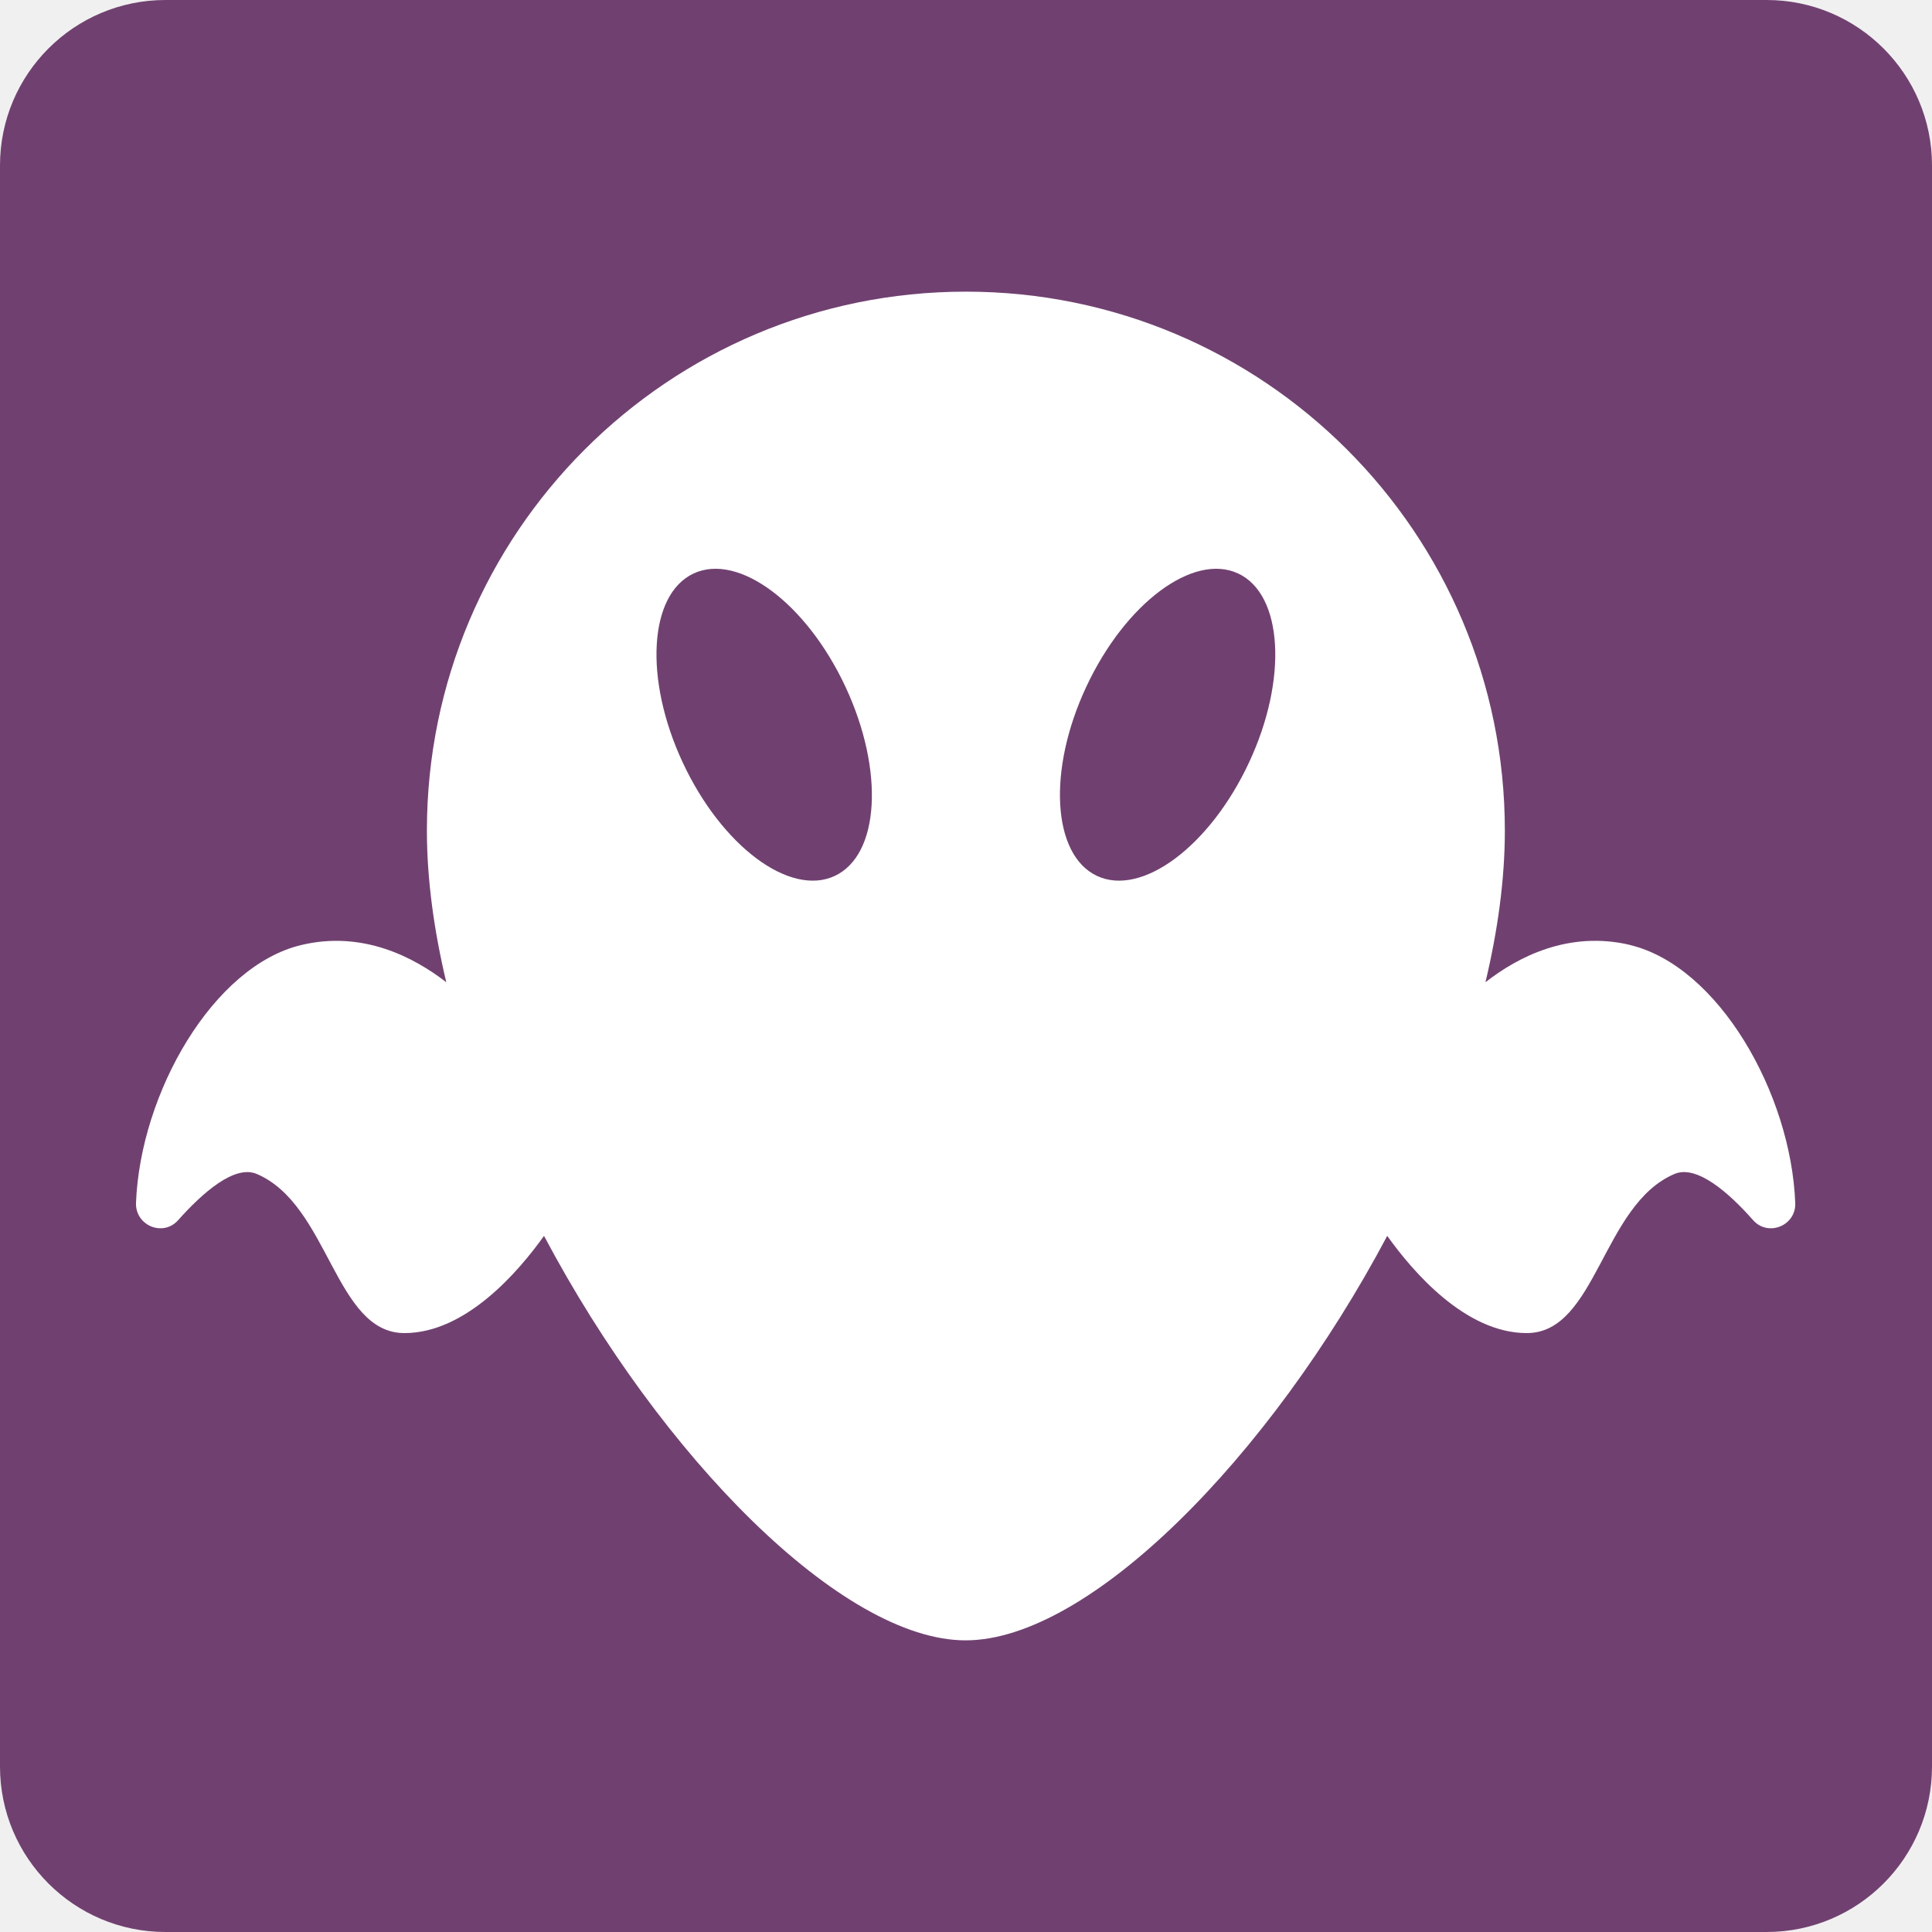
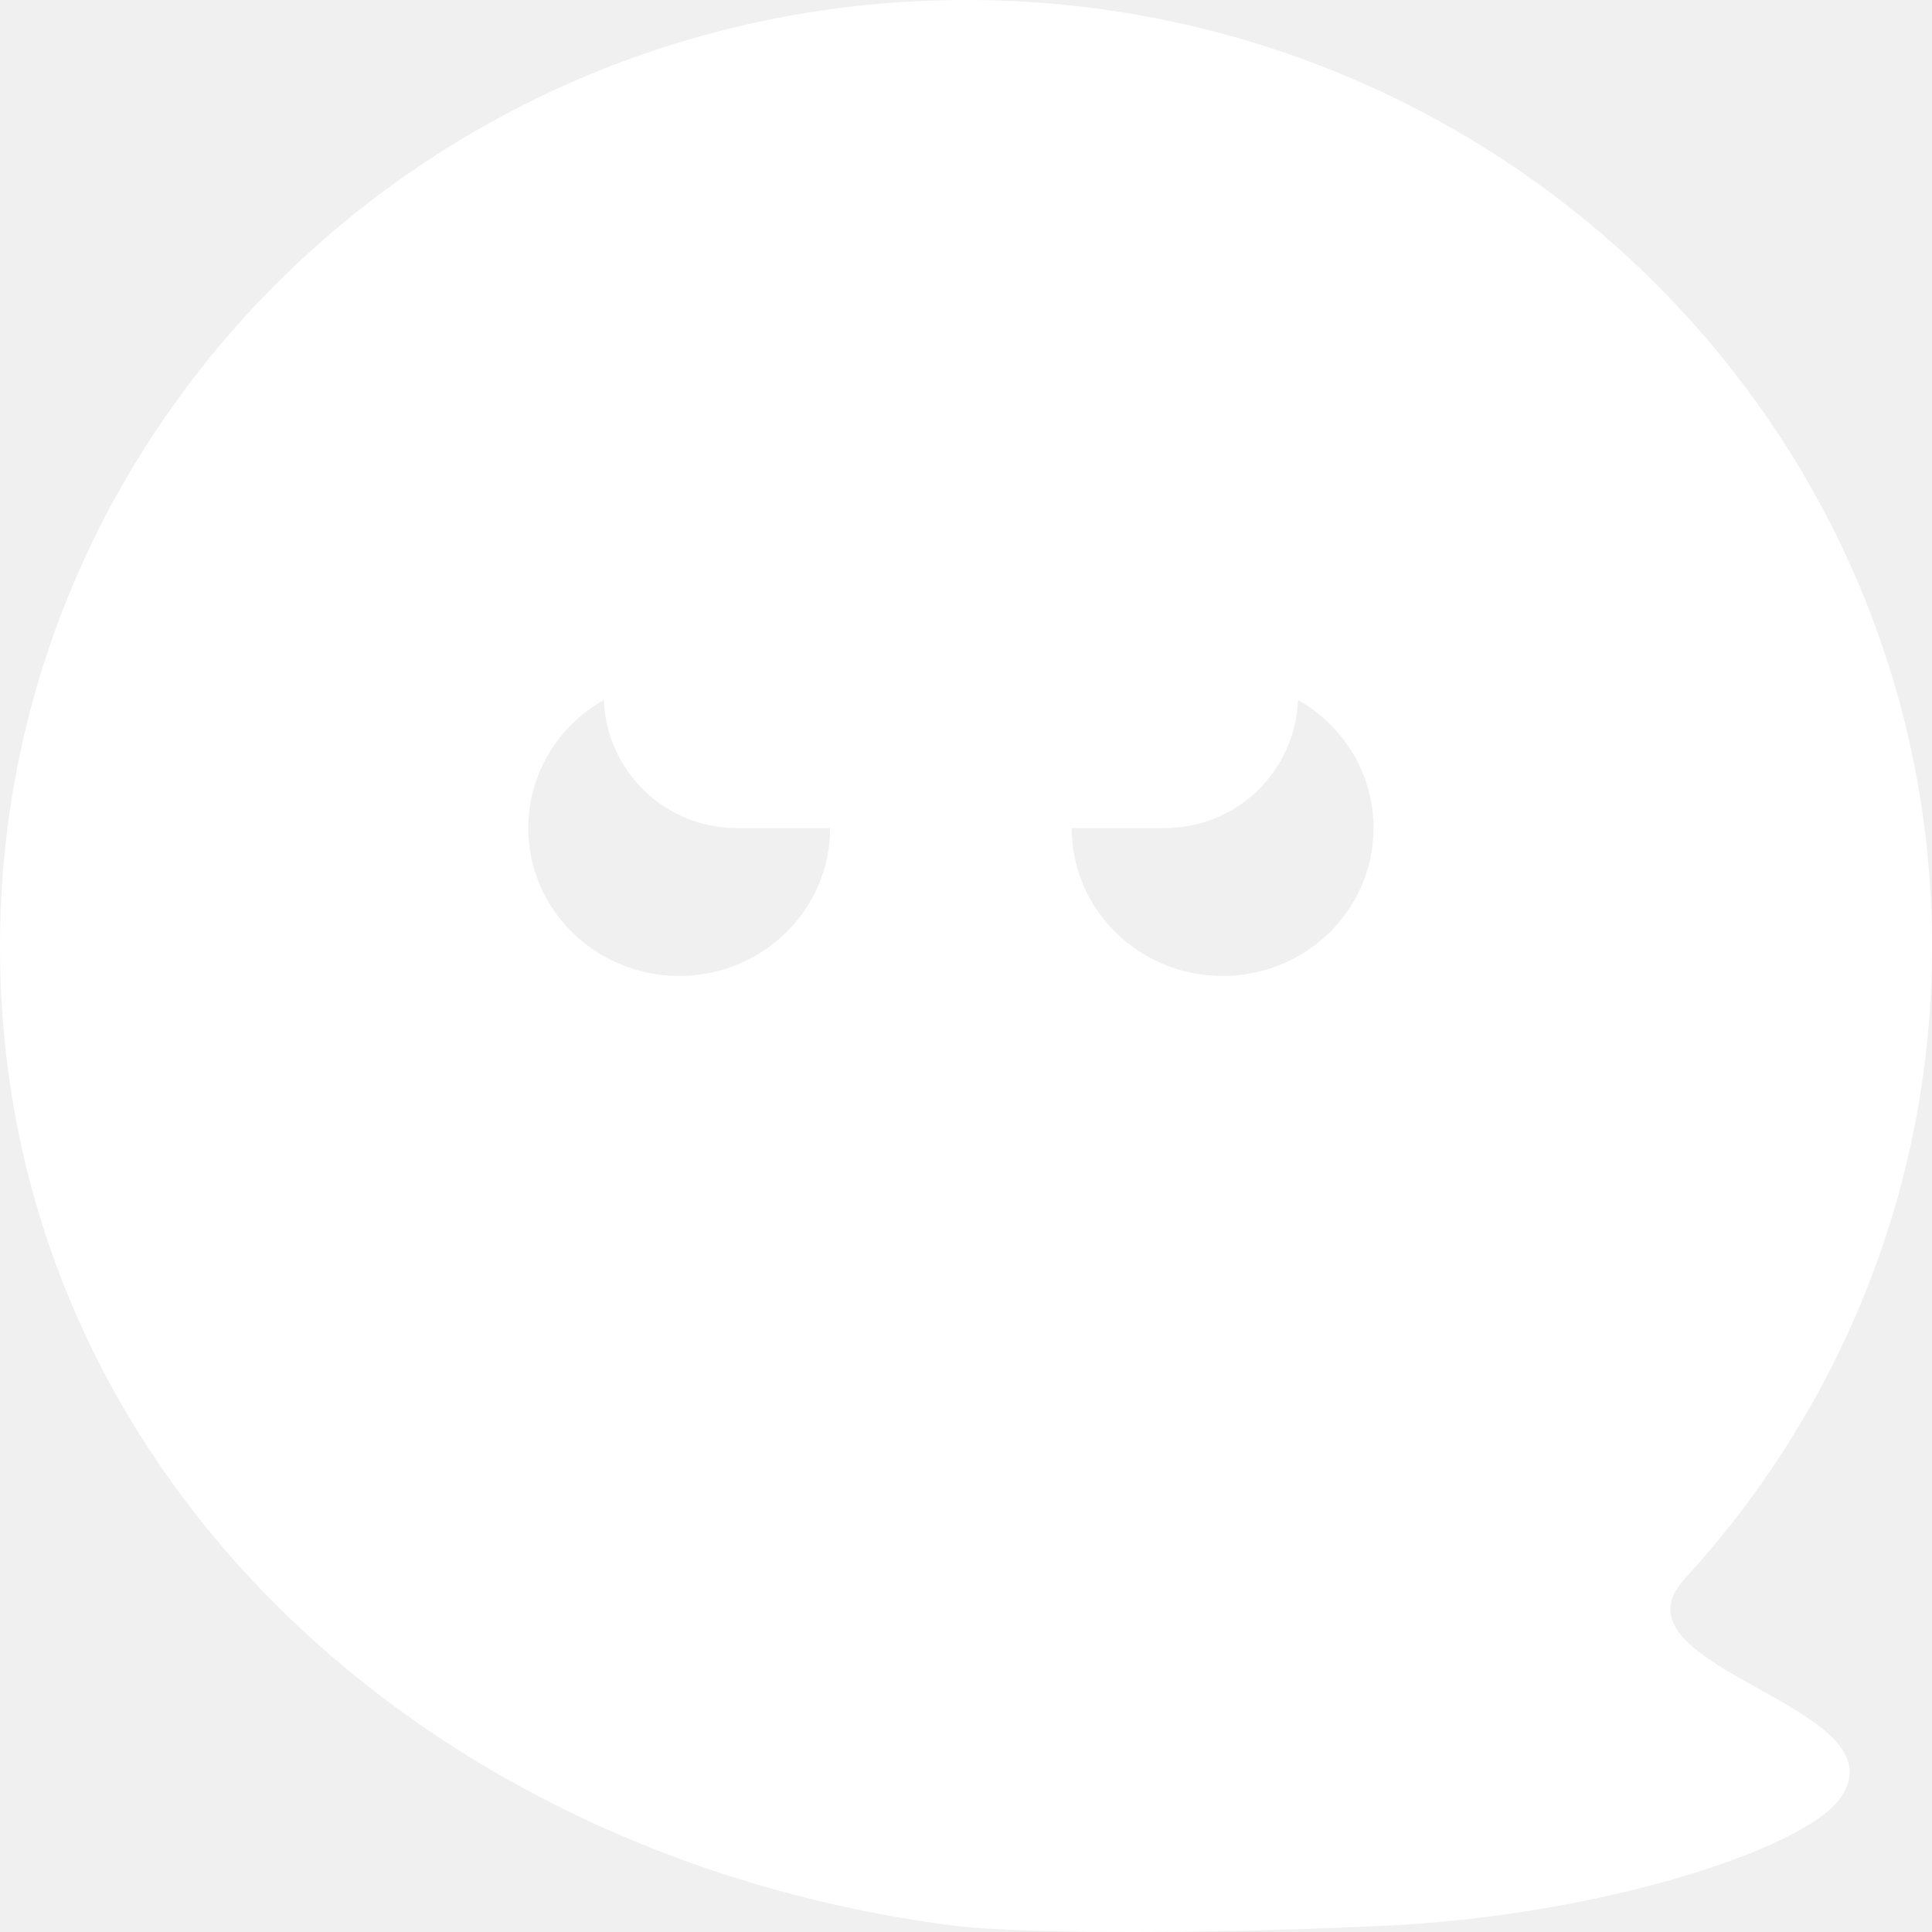
- <svg xmlns="http://www.w3.org/2000/svg" viewBox="0 0 76.71 76.71">
-   <rect width="76.71" height="76.71" rx="6.57" ry="6.57" fill="#704170" />
-   <path d="M64.73 37.52c-2.45-.58-4.47.48-5.75 1.48.49-2.06.77-4.09.77-6.02 0-11.82-9.58-21.4-21.4-21.4s-21.4 9.58-21.4 21.4c0 1.93.28 3.96.77 6.02-1.28-.99-3.31-2.06-5.75-1.48-3.51.83-6.4 5.88-6.57 10.24-.03.9 1.07 1.36 1.67.69.97-1.09 2.24-2.21 3.12-1.84 2.88 1.22 3.1 6.32 5.87 6.32 2.43 0 4.52-2.43 5.54-3.86 4.66 8.79 11.84 16.06 16.74 16.06s12.07-7.26 16.74-16.06c1.02 1.43 3.11 3.86 5.54 3.86 2.77 0 2.99-5.1 5.87-6.32.88-.37 2.15.74 3.12 1.84.6.67 1.71.21 1.67-.69-.17-4.36-3.06-9.41-6.57-10.24zm-31.59-2.74c-1.78.83-4.48-1.18-6.03-4.5-1.55-3.32-1.35-6.68.43-7.51 1.78-.83 4.48 1.18 6.03 4.5 1.55 3.32 1.36 6.68-.43 7.51zm16.45-4.5c-1.55 3.32-4.25 5.33-6.03 4.5-1.78-.83-1.98-4.2-.43-7.51 1.55-3.32 4.25-5.33 6.03-4.5 1.78.83 1.98 4.2.43 7.51z" fill="#fff" />
+ <svg xmlns="http://www.w3.org/2000/svg" width="512" height="512" viewBox="0 0 512 512" fill="none">
+   <path fill-rule="evenodd" clip-rule="evenodd" d="M368.952 510.227C322.769 512.591 269.896 512.591 251.928 510.227C111.77 491.788 0 389.313 0 250.8C0 112.287 114.615 0 256 0C397.385 0 512 112.287 512 250.8C512 315.221 487.207 373.969 446.46 418.387C435.395 430.448 450.577 438.908 466.002 447.504C481.13 455.935 496.492 464.496 487.564 476.712C477.726 490.173 424.392 507.389 368.952 510.227ZM220 219.45C220 241.092 202.091 258.637 180 258.637C157.909 258.637 140 241.092 140 219.45C140 204.935 148.055 192.264 160.024 185.491C160.713 204.362 176.229 219.449 195.269 219.449H220C220 219.449 220 219.45 220 219.45ZM343.976 185.491C343.287 204.362 327.771 219.449 308.731 219.449H284C284 219.449 284 219.45 284 219.45C284 241.092 301.909 258.637 324 258.637C346.091 258.637 364 241.092 364 219.45C364 204.935 355.945 192.264 343.976 185.491Z" fill="white" />
</svg>
